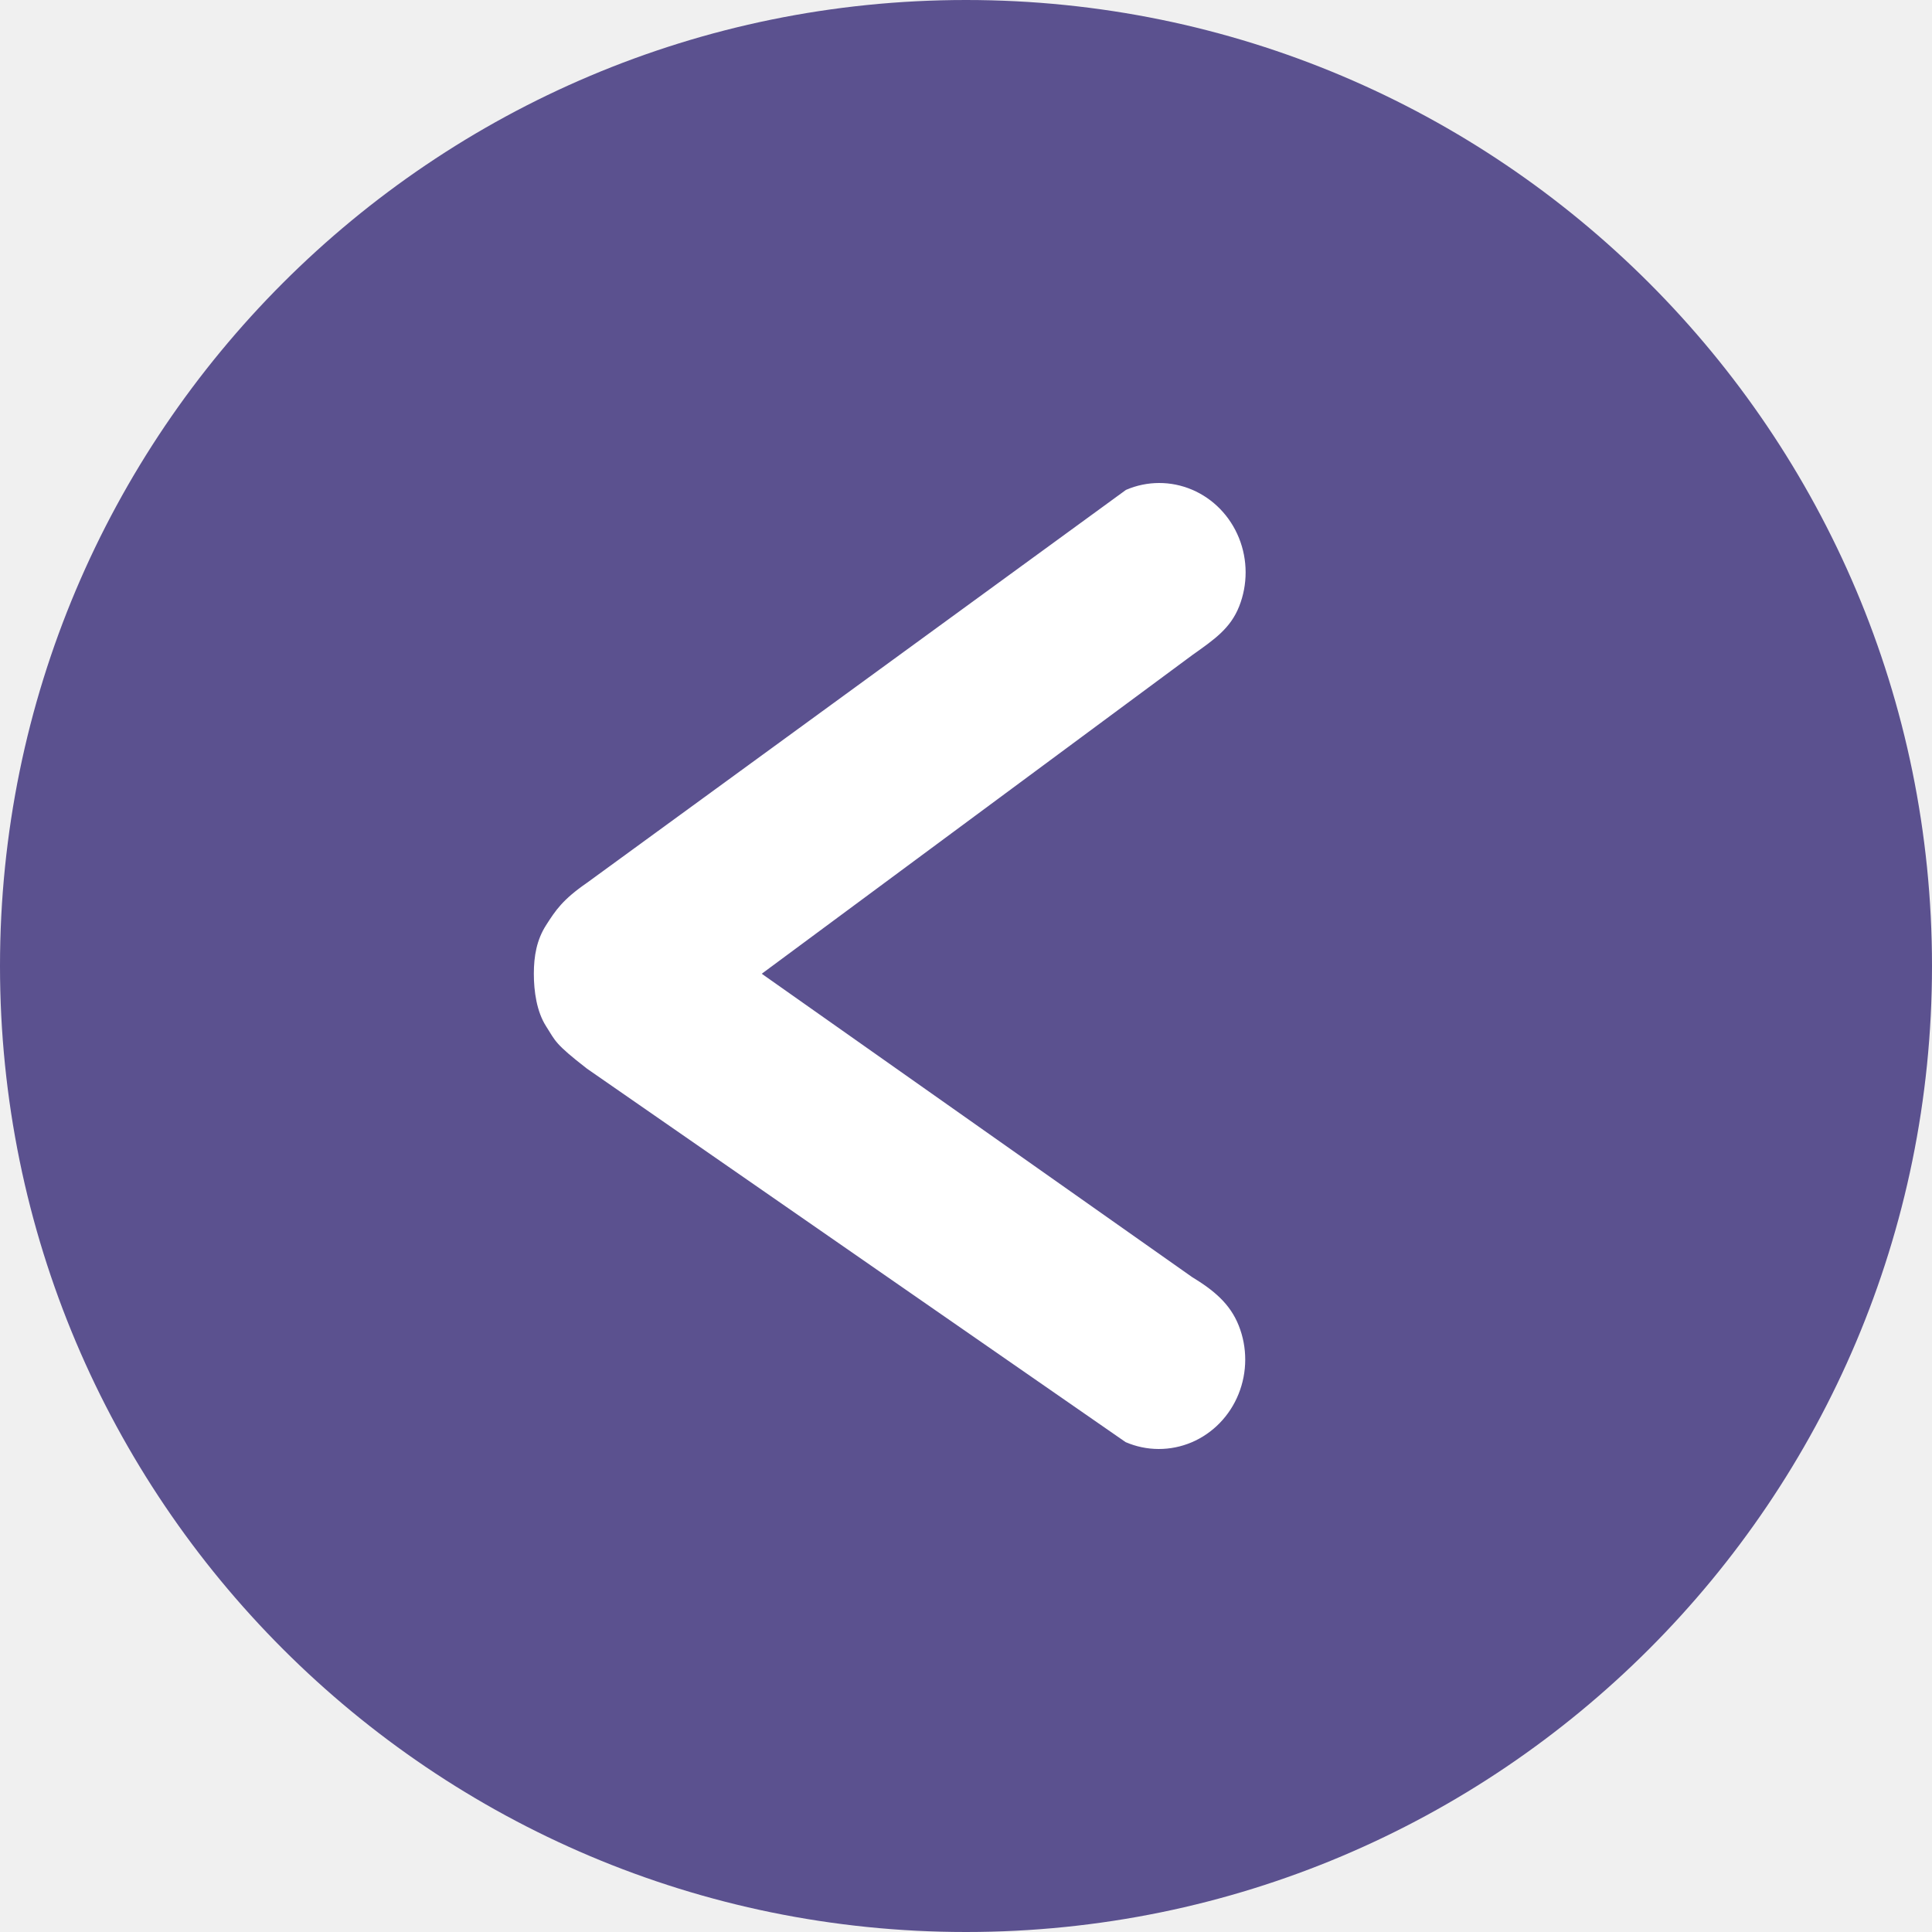
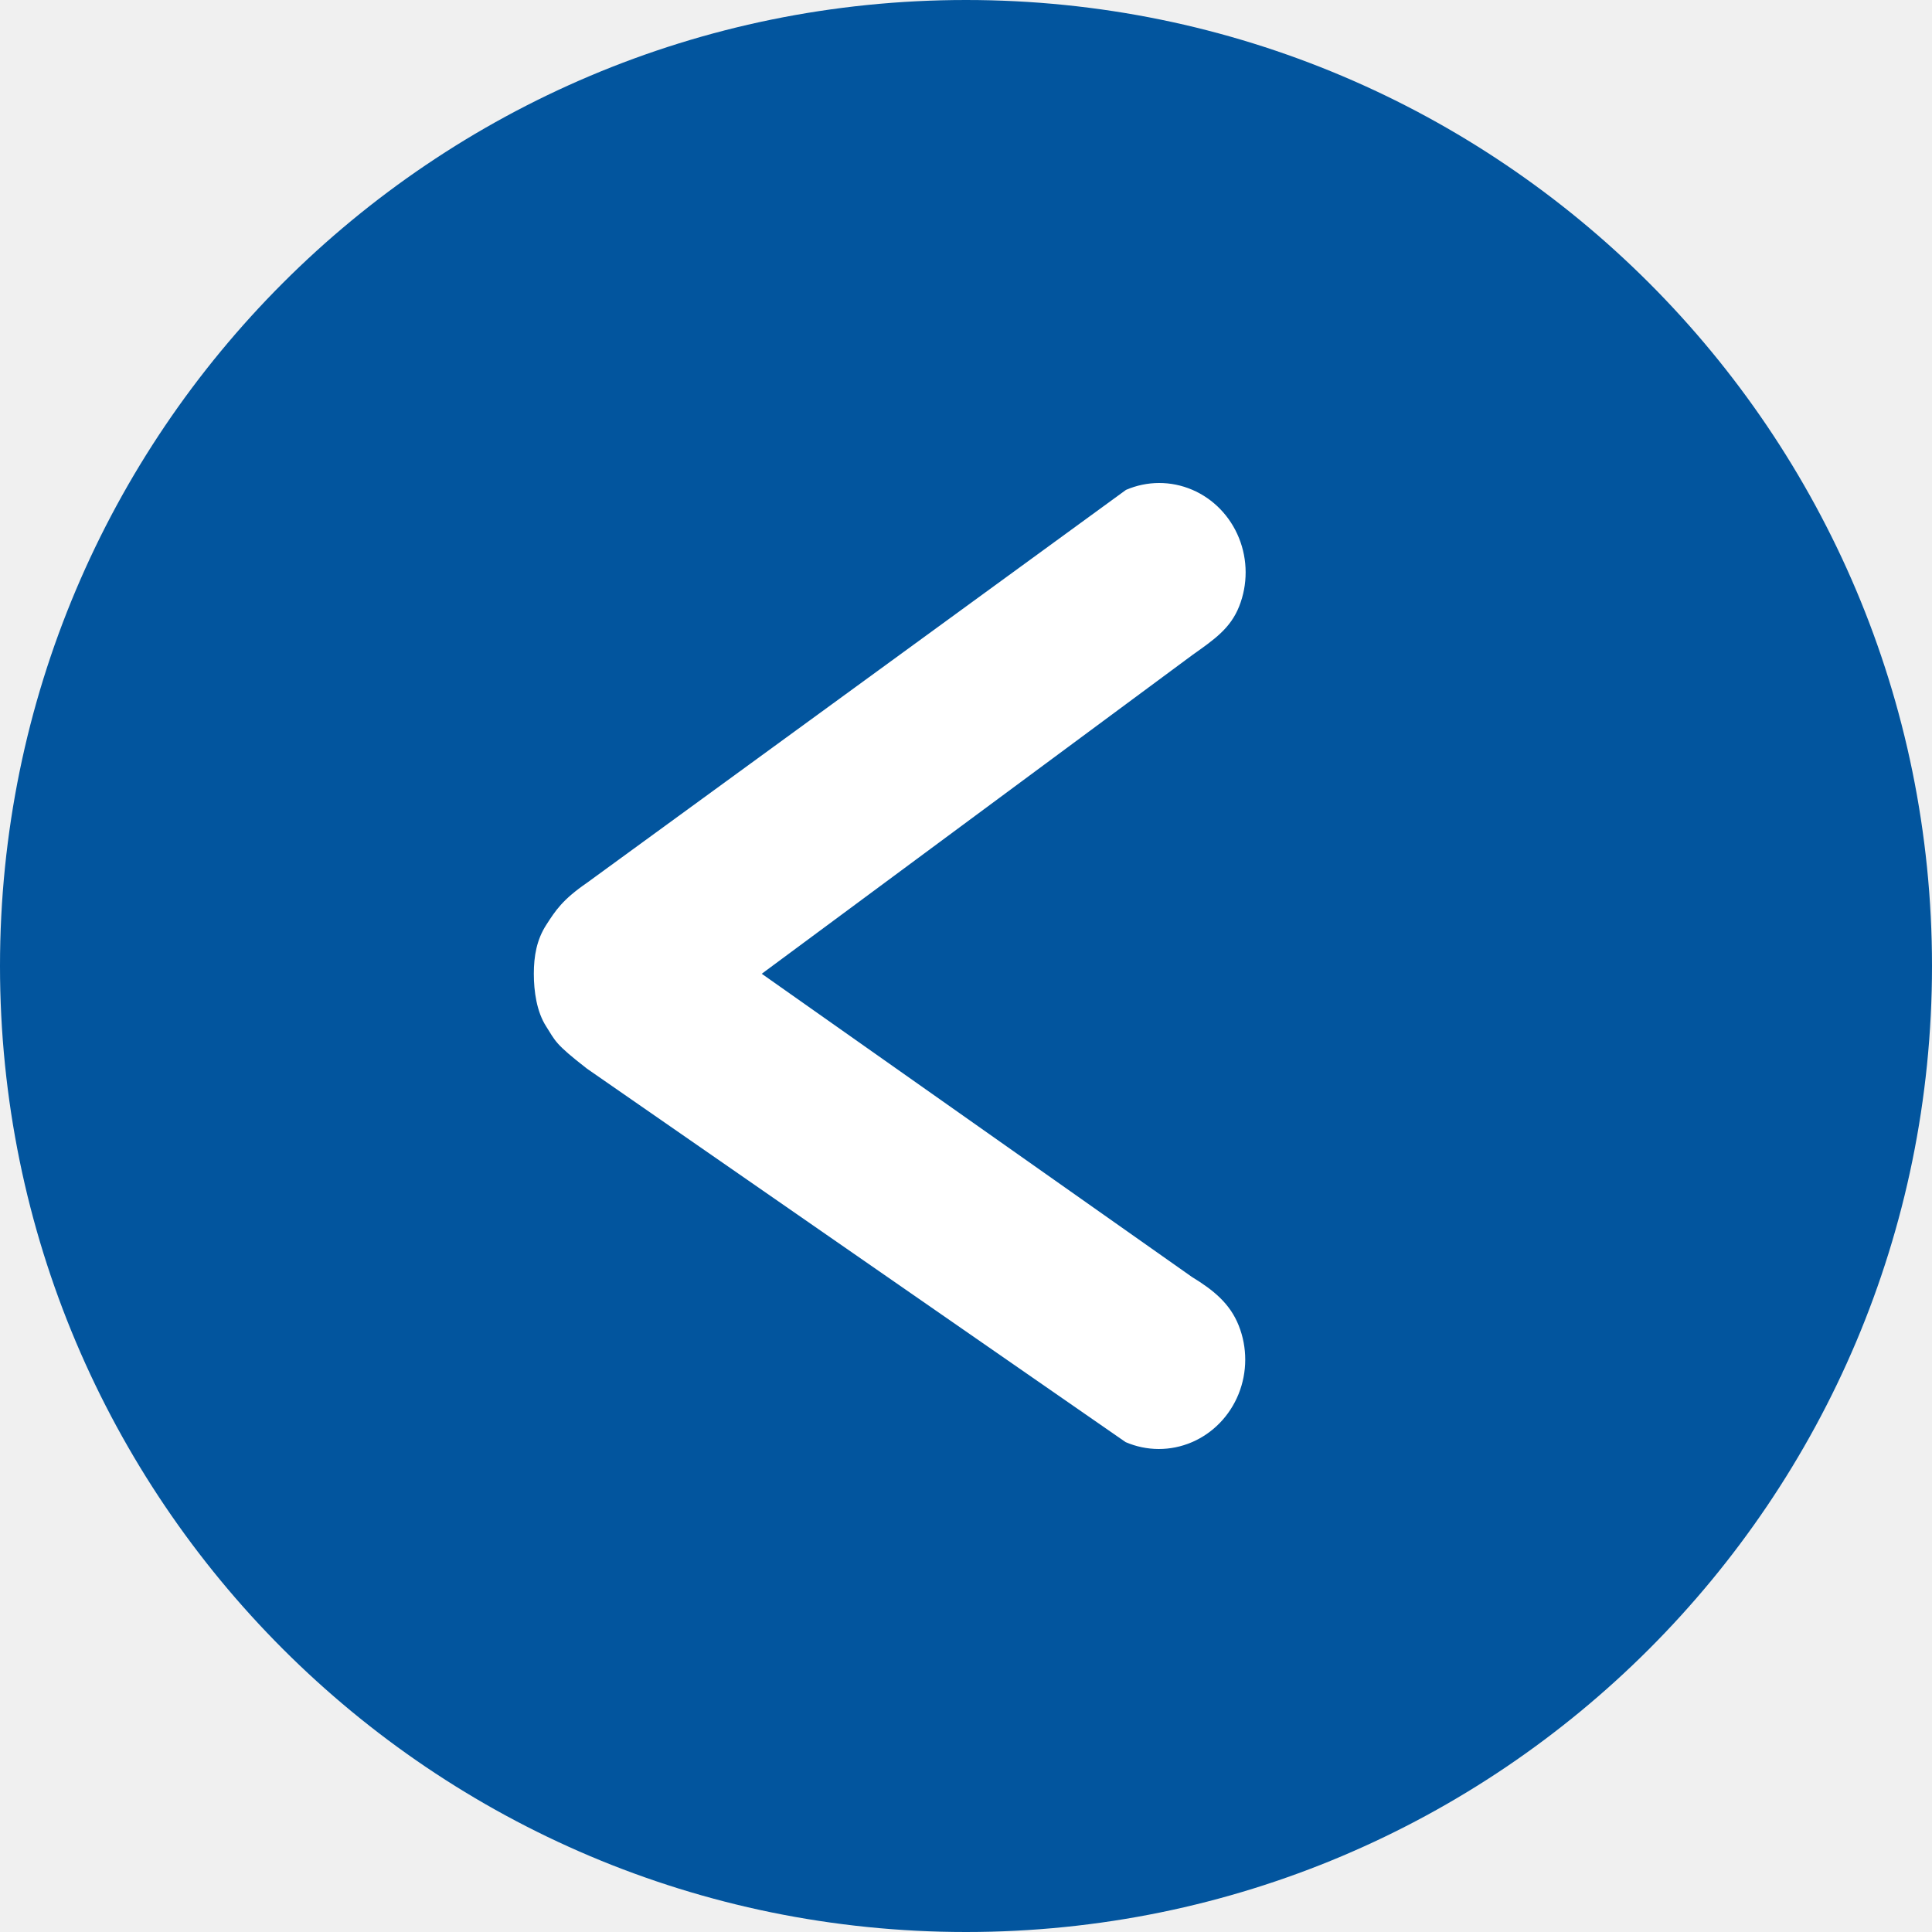
- <svg xmlns="http://www.w3.org/2000/svg" width="76" height="76" viewBox="0 0 76 76" fill="none">
-   <circle cx="38" cy="38" r="38" transform="rotate(90 38 38)" fill="#5B518F" />
-   <path fill-rule="evenodd" clip-rule="evenodd" d="M21 38.305C21 38.999 21.113 39.799 21.485 40.376C21.856 40.954 21.805 41.041 23.09 42.038L44.278 56.729C45.109 57.088 46.045 57.09 46.879 56.736C47.712 56.381 48.376 55.698 48.722 54.837C49.069 53.976 49.072 53.008 48.729 52.145C48.386 51.282 47.744 50.754 46.894 50.237L29.965 38.305L46.91 25.763C47.775 25.151 48.402 24.718 48.745 23.855C49.087 22.992 49.085 22.024 48.738 21.163C48.391 20.302 47.728 19.619 46.894 19.264C46.061 18.91 45.125 18.912 44.293 19.271L23.09 34.727C22.127 35.392 21.856 35.811 21.485 36.389C21.113 36.966 21 37.611 21 38.305Z" fill="white" />
+ <svg xmlns="http://www.w3.org/2000/svg" width="100" height="100" viewBox="0 0 100 100" fill="none">
+   <circle cx="50" cy="50" r="50" transform="rotate(90 50 50)" fill="#02559E" />
+   <path fill-rule="evenodd" clip-rule="evenodd" d="M27.631 50.402C27.631 51.315 27.78 52.367 28.269 53.127C28.758 53.887 28.692 54.001 30.381 55.313L58.26 74.643C59.355 75.116 60.586 75.119 61.682 74.652C62.779 74.185 63.652 73.286 64.109 72.154C64.565 71.021 64.568 69.747 64.117 68.612C63.666 67.477 62.821 66.782 61.703 66.101L39.428 50.402L61.723 33.899C62.861 33.093 63.686 32.523 64.138 31.388C64.589 30.253 64.586 28.979 64.129 27.846C63.672 26.713 62.8 25.815 61.703 25.348C60.606 24.881 59.375 24.884 58.28 25.357L30.381 45.694C29.114 46.568 28.758 47.12 28.269 47.88C27.78 48.64 27.631 49.489 27.631 50.402Z" fill="white" />
</svg>
